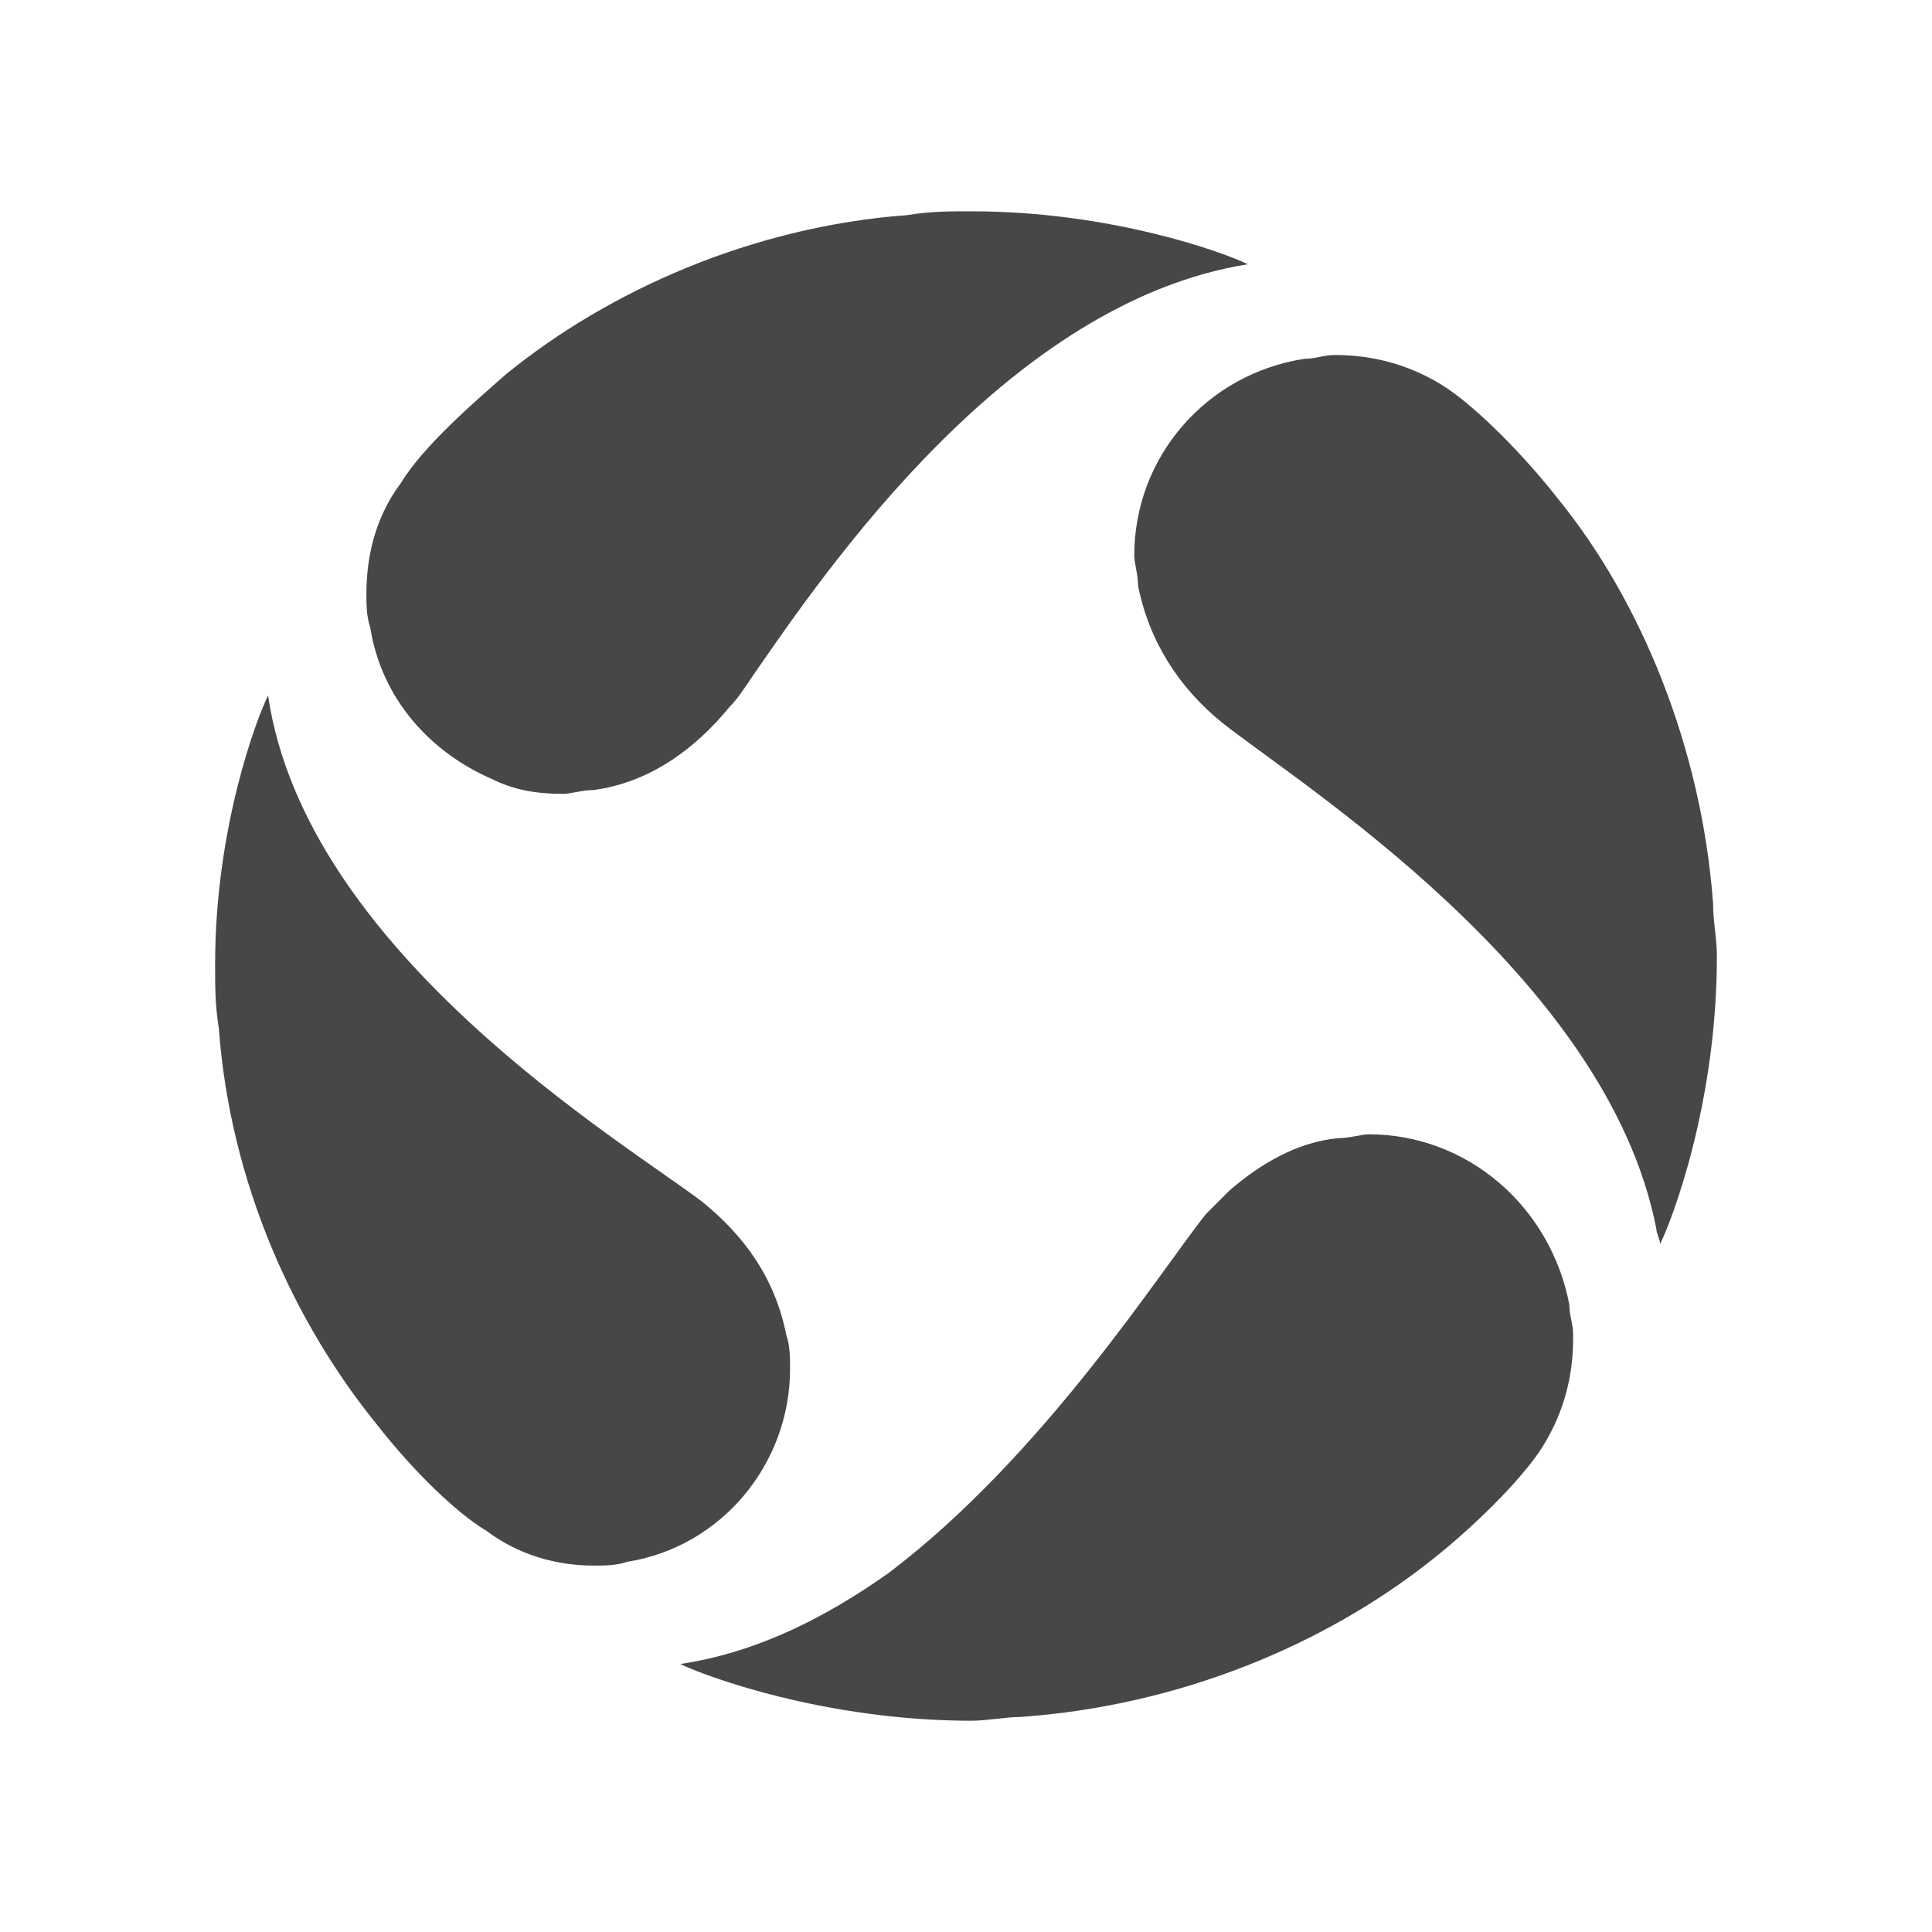
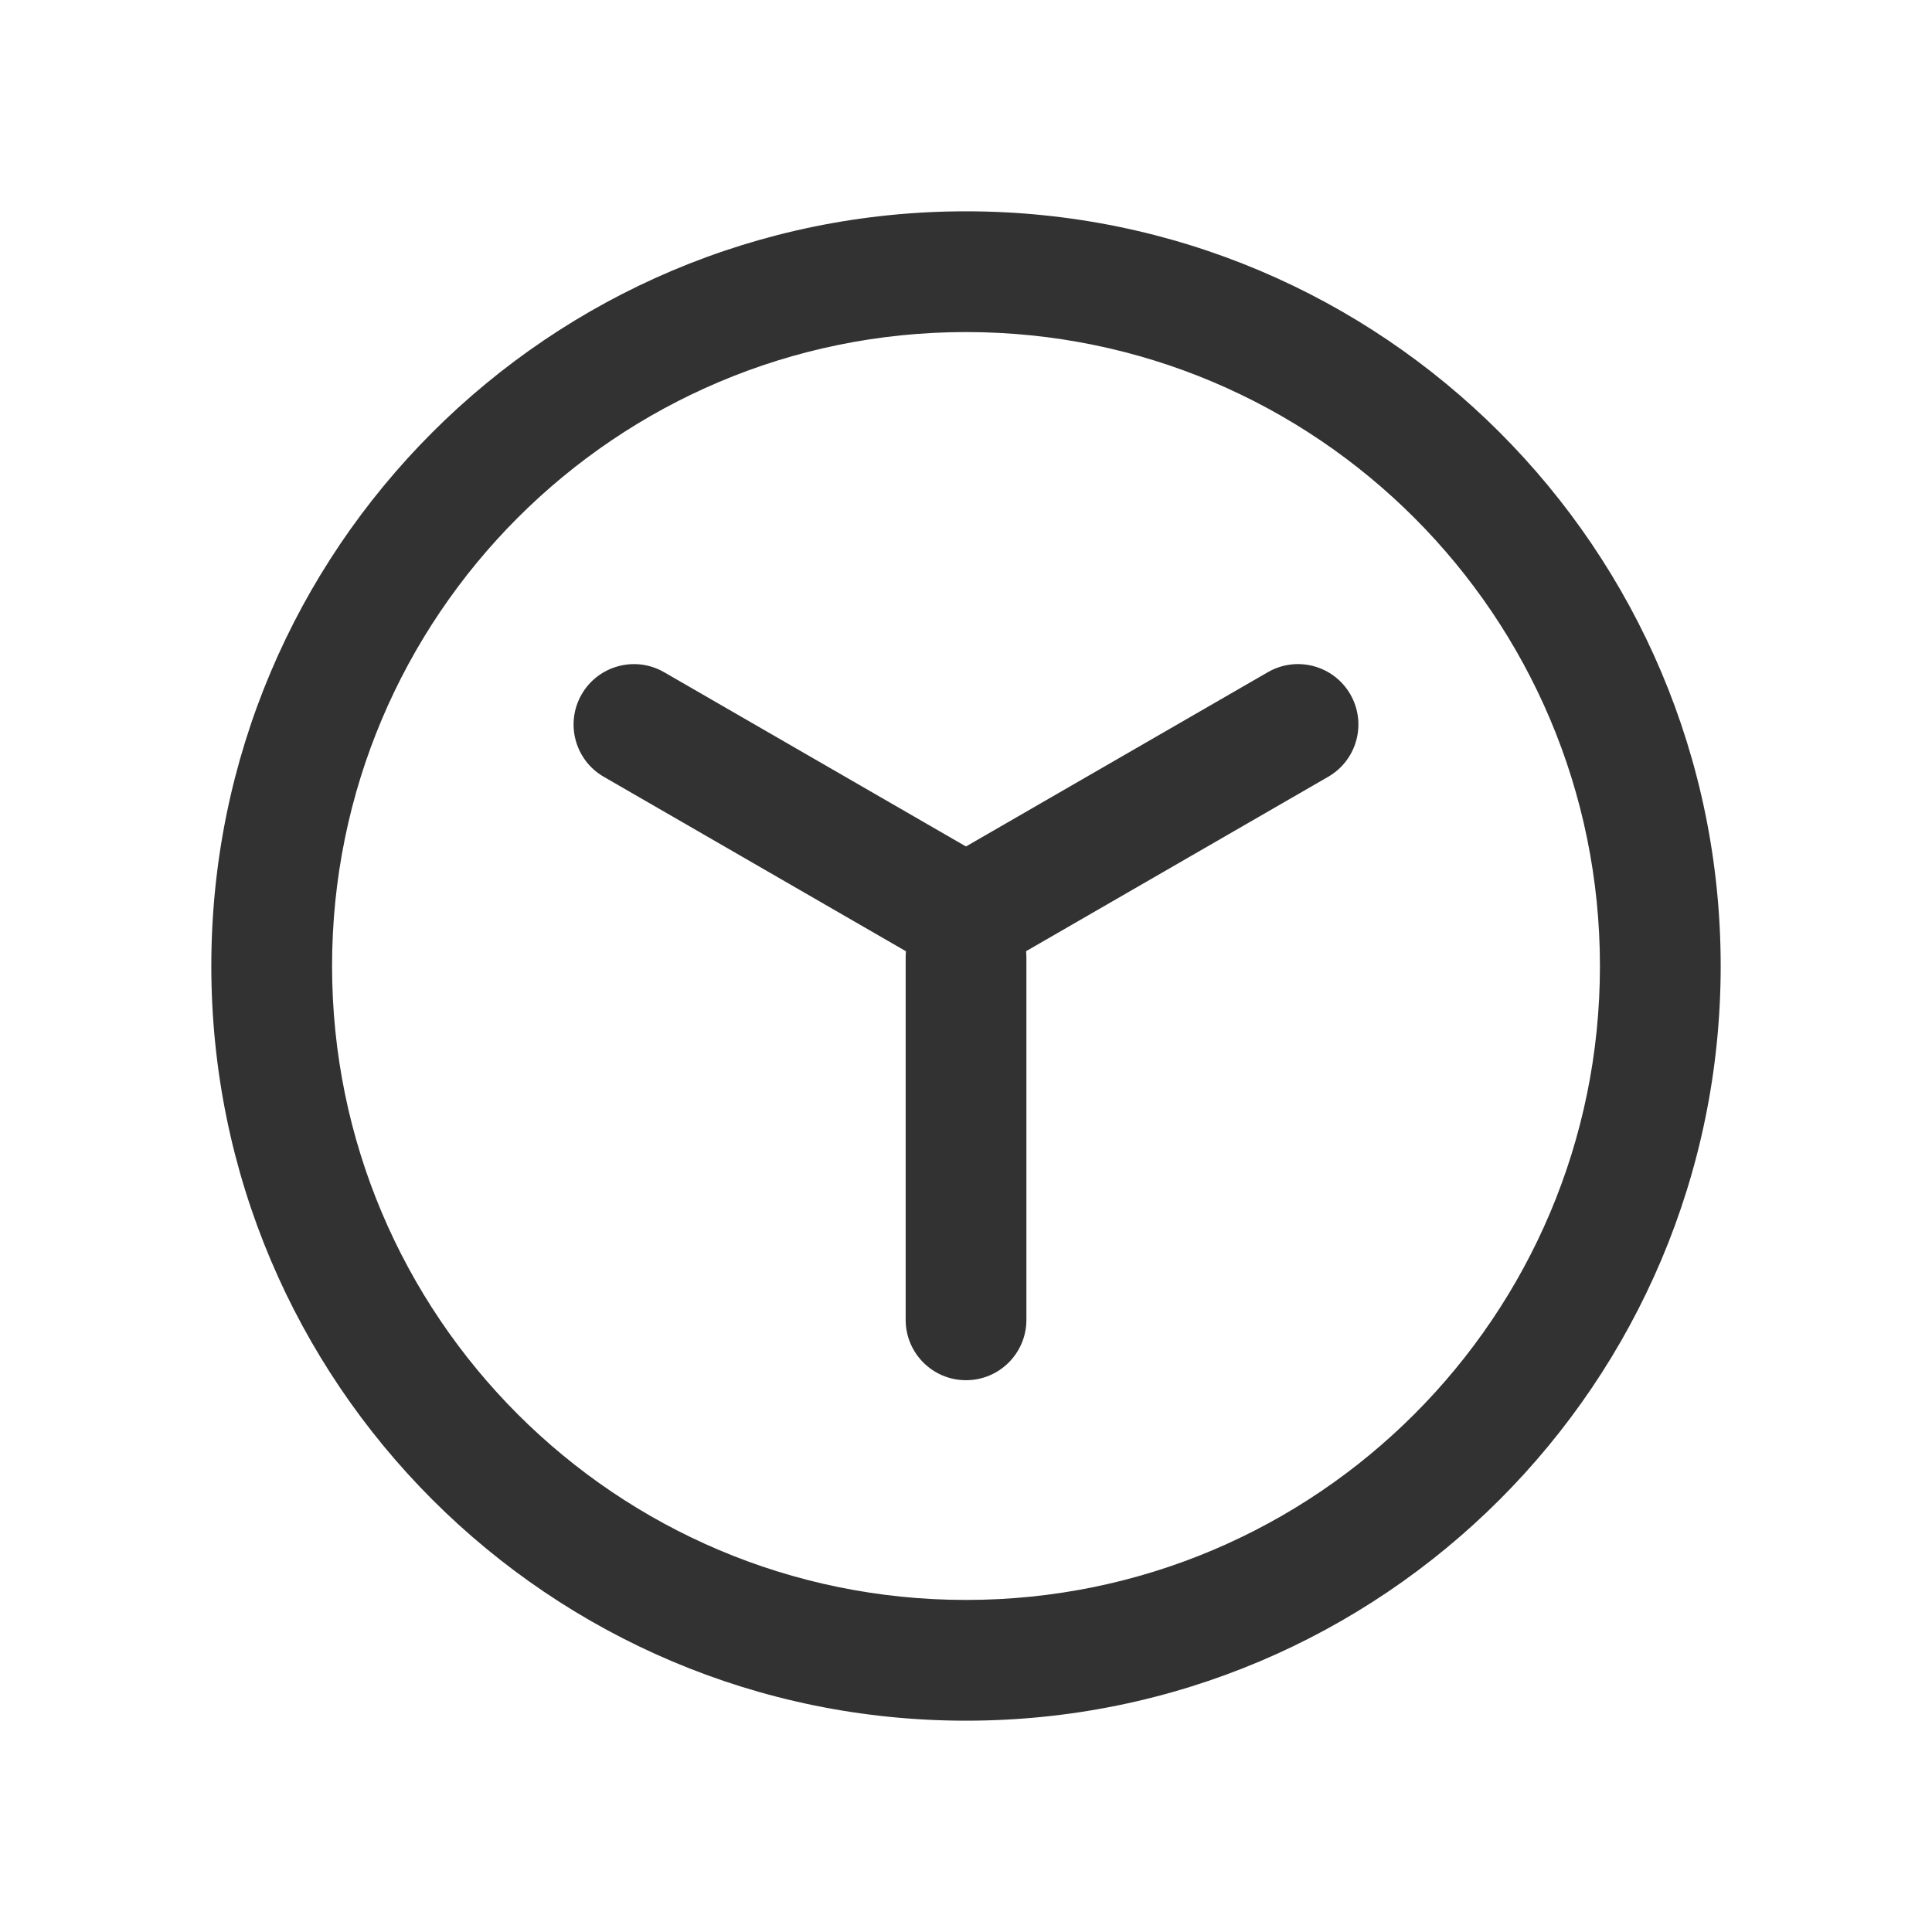
<svg xmlns="http://www.w3.org/2000/svg" width="32" height="32" version="1.1" viewBox="0 0 32 32" id="svg19">
  <defs id="defs6">
    <style id="current-color-scheme" type="text/css">.ColorScheme-Text { color:#dedede; } .ColorScheme-Highlight { color:#5294e2; } .ColorScheme-ButtonBackground { color:#dedede; }</style>
    <filter id="a" x="-.036" y="-.036" width="1.072" height="1.072" color-interpolation-filters="sRGB">
      <feGaussianBlur stdDeviation="0.435" id="feGaussianBlur3" />
    </filter>
    <style id="style834" type="text/css" />
    <style id="style825" type="text/css" />
    <style id="style823" type="text/css" />
+     <style type="text/css" id="current-color-scheme-5">.ColorScheme-Text { color:#dedede; } .ColorScheme-Highlight { color:#5294e2; } .ColorScheme-ButtonBackground { color:#dedede; }</style>
+     <filter color-interpolation-filters="sRGB" height="1.072" width="1.072" y="-.036" x="-.036" id="a-6">
+       <feGaussianBlur id="feGaussianBlur3-2" stdDeviation="0.435" />
+     </filter>
+     <style type="text/css" id="style834-9" />
+     <style type="text/css" id="style825-1" />
  </defs>
+   <g id="22-22-applications-other">
+     <rect id="rect822" style="opacity:0;stroke-width:2;paint-order:fill markers stroke" ry="0" rx="0" height="32" width="32" y="-3.5527137e-15" x="-42" />
+     <g transform="translate(-7.5,31.5)" id="g953">
+       <path id="path922" d="M -18.5,-28 A 12.5,12.5 0 0 0 -31,-15.5 12.5,12.5 0 0 0 -18.5,-3 12.5,12.5 0 0 0 -6,-15.5 12.5,12.5 0 0 0 -18.5,-28 Z m 0,2 A 10.5,10.5 0 0 1 -8,-15.5 10.5,10.5 0 0 1 -18.5,-5 10.5,10.5 0 0 1 -29,-15.5 10.5,10.5 0 0 1 -18.5,-26 Z" style="opacity:1;fill:#323232;fill-opacity:1;stroke:none;stroke-width:0.06;stroke-miterlimit:4;stroke-dasharray:none;stroke-opacity:1" />
+       <g transform="translate(-36.49954,-1.157431)" id="g930">
+         <rect style="opacity:1;fill:#323232;fill-opacity:1;stroke:none;stroke-width:0.047;stroke-miterlimit:4;stroke-dasharray:none;stroke-opacity:1" id="rect924" width="2" height="8" x="17" y="-15.482" ry="1" />
+         <rect ry="1" y="0.654" x="21.135" height="8" width="2" id="rect926" style="opacity:1;fill:#323232;fill-opacity:1;stroke:none;stroke-width:0.047;stroke-miterlimit:4;stroke-dasharray:none;stroke-opacity:1" transform="rotate(-60)" />
+         <rect transform="matrix(-0.5,-0.8660254,-0.8660254,0.5,0,0)" style="opacity:1;fill:#323232;fill-opacity:1;stroke:none;stroke-width:0.047;stroke-miterlimit:4;stroke-dasharray:none;stroke-opacity:1" id="rect928" width="2" height="8" x="3.136" y="-30.522" ry="1" />
+       </g>
+     </g>
+   </g>
  <g id="applications-other">
    <rect x="0" y="-3.5527137e-15" width="32" height="32" rx="0" ry="0" style="opacity:0;stroke-width:2;paint-order:fill markers stroke" id="rect8" />
-     <path id="path846" p-id="37099" d="m 27.497,20.605 c 0,-0.063 -0.063,-0.188 -0.063,-0.251 -0.815,-4.198 -5.952,-7.393 -7.206,-8.396 -0.689,-0.564 -1.19,-1.316 -1.378,-2.256 0,-0.188 -0.063,-0.376 -0.063,-0.501 0,-1.629 1.19,-3.008 2.82,-3.258 0.188,0 0.313,-0.063 0.501,-0.063 0.689,0 1.316,0.188 1.88,0.564 0.627,0.439 1.378,1.253 1.817,1.817 1.378,1.692 2.381,4.135 2.569,6.704 0,0.313 0.063,0.564 0.063,0.877 0,2.444 -0.752,4.386 -0.94,4.762 z M 12.46,11.207 c -0.125,0.188 -0.251,0.376 -0.376,0.501 -0.564,0.689 -1.316,1.253 -2.256,1.378 -0.188,0 -0.376,0.063 -0.501,0.063 -0.439,0 -0.815,-0.063 -1.19,-0.251 C 7.134,12.46 6.32,11.583 6.132,10.392 6.069,10.204 6.069,10.016 6.069,9.828 v 0 c 0,-0.689 0.188,-1.316 0.564,-1.817 C 7.009,7.385 7.886,6.633 8.387,6.194 10.079,4.816 12.46,3.751 15.029,3.563 15.405,3.5 15.718,3.5 16.031,3.5 h 0.063 c 2.318,0 4.198,0.689 4.574,0.877 -3.947,0.627 -6.955,5.013 -8.208,6.83 z m -0.815,8.709 c 0.689,0.564 1.19,1.253 1.378,2.193 0.063,0.188 0.063,0.376 0.063,0.564 0,1.566 -1.128,2.945 -2.694,3.195 -0.188,0.063 -0.376,0.063 -0.564,0.063 v 0 c -0.627,0 -1.253,-0.188 -1.754,-0.564 C 7.447,24.991 6.696,24.177 6.257,23.613 4.878,21.921 3.813,19.603 3.625,17.034 3.563,16.658 3.563,16.345 3.563,15.969 v 0 c 0,-2.256 0.689,-4.073 0.877,-4.449 0.627,4.261 5.89,7.393 7.206,8.396 z m 8.333,0.188 c 0.125,-0.125 0.251,-0.251 0.376,-0.376 0.501,-0.439 1.128,-0.815 1.817,-0.877 0.188,0 0.376,-0.063 0.501,-0.063 1.629,0 3.008,1.19 3.321,2.82 0,0.188 0.063,0.313 0.063,0.501 v 0.063 c 0,0.689 -0.188,1.316 -0.564,1.88 -0.439,0.627 -1.253,1.378 -1.817,1.817 -1.754,1.378 -4.135,2.381 -6.767,2.569 -0.251,0 -0.564,0.063 -0.815,0.063 0,0 0,0 0,0 -2.444,0 -4.449,-0.752 -4.825,-0.94 1.253,-0.188 2.381,-0.752 3.446,-1.504 2.569,-1.942 4.511,-5.013 5.263,-5.952 z" style="opacity:0.8;fill:#191919;fill-opacity:1;stroke-width:0.029" />
-   </g>
-   <g id="22-22-applications-other">
-     <rect id="rect822" style="opacity:0;stroke-width:2;paint-order:fill markers stroke" ry="0" rx="0" height="32" width="32" y="-3.5527137e-15" x="-42" />
-     <path style="opacity:0.8;fill:#191919;fill-opacity:1;stroke-width:0.029" d="m -14.503,20.605 c 0,-0.063 -0.063,-0.188 -0.063,-0.251 -0.815,-4.198 -5.952,-7.393 -7.206,-8.396 -0.689,-0.564 -1.19,-1.316 -1.378,-2.256 0,-0.188 -0.063,-0.376 -0.063,-0.501 0,-1.629 1.19,-3.008 2.82,-3.258 0.188,0 0.313,-0.063 0.501,-0.063 0.689,0 1.316,0.188 1.88,0.564 0.627,0.439 1.378,1.253 1.817,1.817 1.378,1.692 2.381,4.135 2.569,6.704 0,0.313 0.063,0.564 0.063,0.877 0,2.444 -0.752,4.386 -0.94,4.762 z m -15.038,-9.398 c -0.125,0.188 -0.251,0.376 -0.376,0.501 -0.564,0.689 -1.316,1.253 -2.256,1.378 -0.188,0 -0.376,0.063 -0.501,0.063 -0.439,0 -0.815,-0.063 -1.19,-0.251 -1.003,-0.439 -1.817,-1.316 -2.005,-2.506 -0.063,-0.188 -0.063,-0.376 -0.063,-0.564 v 0 c 0,-0.689 0.188,-1.316 0.564,-1.817 0.376,-0.627 1.253,-1.378 1.754,-1.817 1.692,-1.378 4.073,-2.444 6.642,-2.632 0.376,-0.063 0.689,-0.063 1.003,-0.063 h 0.063 c 2.318,0 4.198,0.689 4.574,0.877 -3.947,0.627 -6.955,5.013 -8.208,6.83 z m -0.815,8.709 c 0.689,0.564 1.19,1.253 1.378,2.193 0.063,0.188 0.063,0.376 0.063,0.564 0,1.566 -1.128,2.945 -2.694,3.195 -0.188,0.063 -0.376,0.063 -0.564,0.063 v 0 c -0.627,0 -1.253,-0.188 -1.754,-0.564 -0.627,-0.376 -1.378,-1.19 -1.817,-1.754 -1.378,-1.692 -2.444,-4.01 -2.632,-6.579 -0.063,-0.376 -0.063,-0.689 -0.063,-1.065 v 0 c 0,-2.256 0.689,-4.073 0.877,-4.449 0.627,4.261 5.89,7.393 7.206,8.396 z m 8.333,0.188 c 0.125,-0.125 0.251,-0.251 0.376,-0.376 0.501,-0.439 1.128,-0.815 1.817,-0.877 0.188,0 0.376,-0.063 0.501,-0.063 1.629,0 3.008,1.19 3.321,2.82 0,0.188 0.063,0.313 0.063,0.501 v 0.063 c 0,0.689 -0.188,1.316 -0.564,1.88 -0.439,0.627 -1.253,1.378 -1.817,1.817 -1.754,1.378 -4.135,2.381 -6.767,2.569 -0.251,0 -0.564,0.063 -0.815,0.063 0,0 0,0 0,0 -2.444,0 -4.449,-0.752 -4.825,-0.94 1.253,-0.188 2.381,-0.752 3.446,-1.504 2.569,-1.942 4.511,-5.013 5.263,-5.952 z" p-id="37099" id="path862" />
+     <g transform="translate(34.5,31.5)" id="g965">
+       <path style="opacity:1;fill:#323232;fill-opacity:1;stroke:none;stroke-width:0.06;stroke-miterlimit:4;stroke-dasharray:none;stroke-opacity:1" d="M -18.5,-28 A 12.5,12.5 0 0 0 -31,-15.5 12.5,12.5 0 0 0 -18.5,-3 12.5,12.5 0 0 0 -6,-15.5 12.5,12.5 0 0 0 -18.5,-28 Z m 0,2 A 10.5,10.5 0 0 1 -8,-15.5 10.5,10.5 0 0 1 -18.5,-5 10.5,10.5 0 0 1 -29,-15.5 10.5,10.5 0 0 1 -18.5,-26 Z" id="path955" />
+       <g id="g963" transform="translate(-36.49954,-1.157431)">
+         <rect ry="1" y="-15.482" x="17" height="8" width="2" id="rect957" style="opacity:1;fill:#323232;fill-opacity:1;stroke:none;stroke-width:0.047;stroke-miterlimit:4;stroke-dasharray:none;stroke-opacity:1" />
+         <rect transform="rotate(-60)" style="opacity:1;fill:#323232;fill-opacity:1;stroke:none;stroke-width:0.047;stroke-miterlimit:4;stroke-dasharray:none;stroke-opacity:1" id="rect959" width="2" height="8" x="21.135" y="0.654" ry="1" />
+         <rect ry="1" y="-30.522" x="3.136" height="8" width="2" id="rect961" style="opacity:1;fill:#323232;fill-opacity:1;stroke:none;stroke-width:0.047;stroke-miterlimit:4;stroke-dasharray:none;stroke-opacity:1" transform="matrix(-0.5,-0.8660254,-0.8660254,0.5,0,0)" />
+       </g>
+     </g>
  </g>
</svg>
